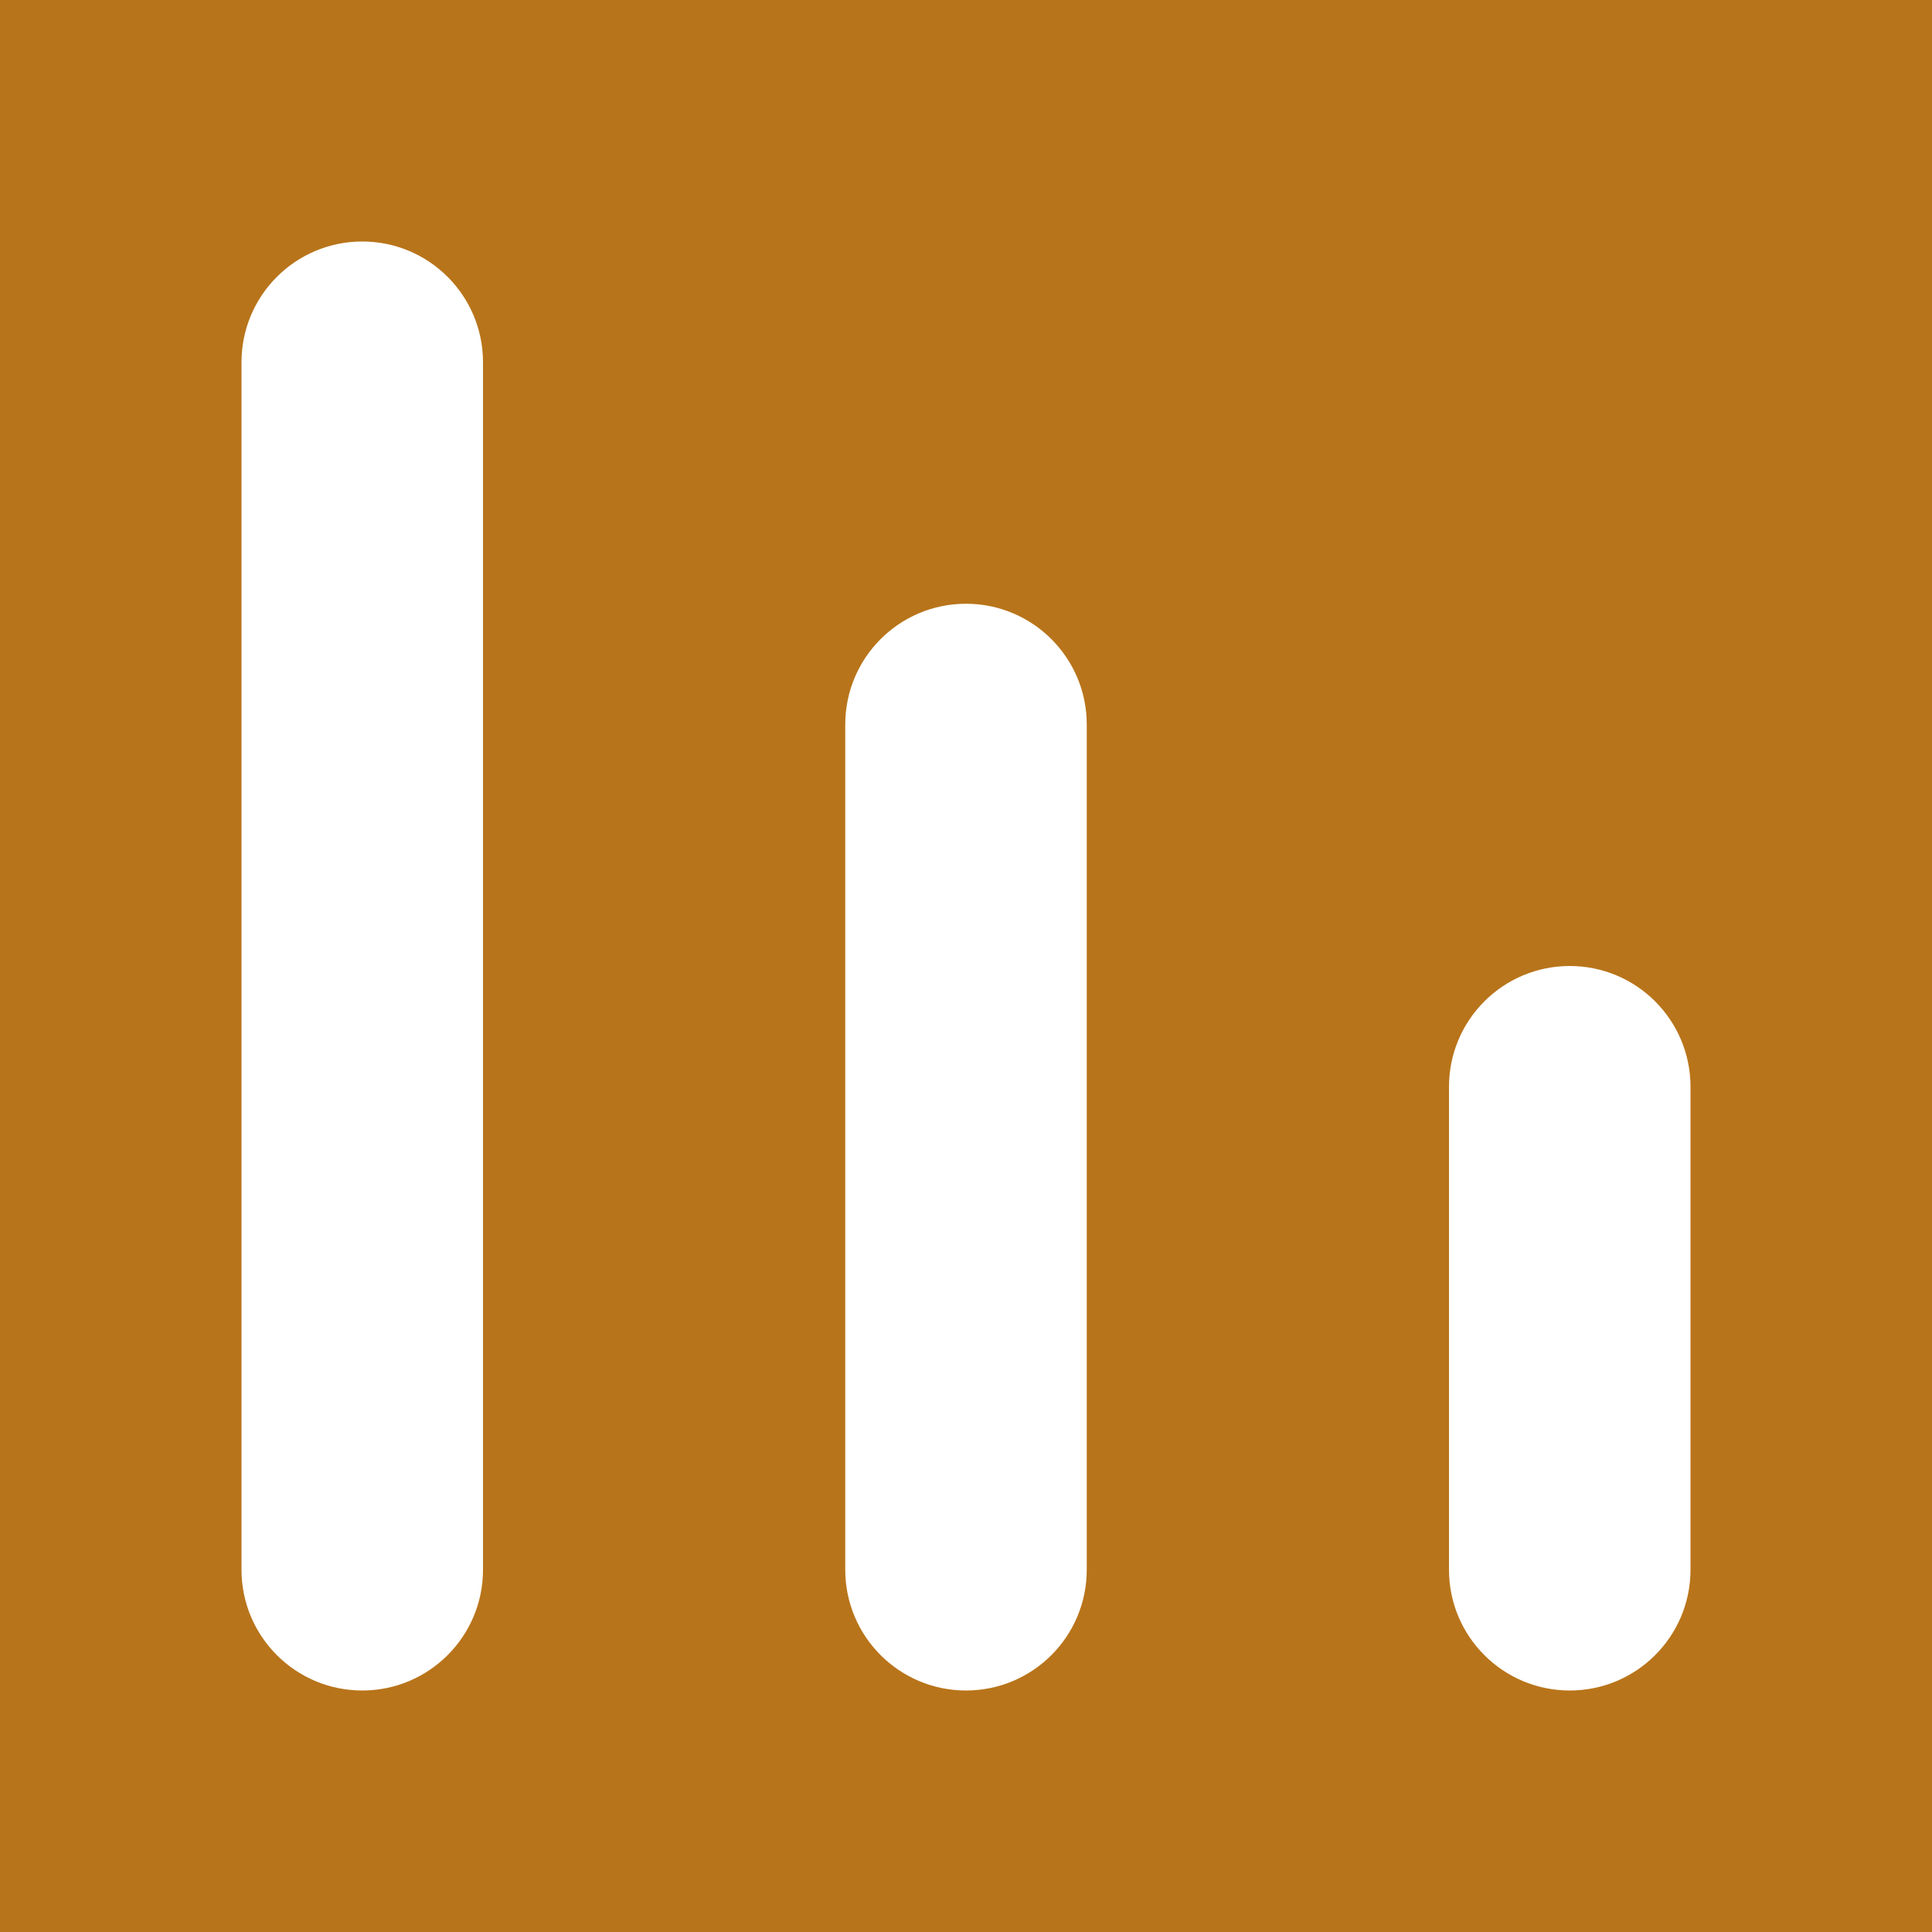
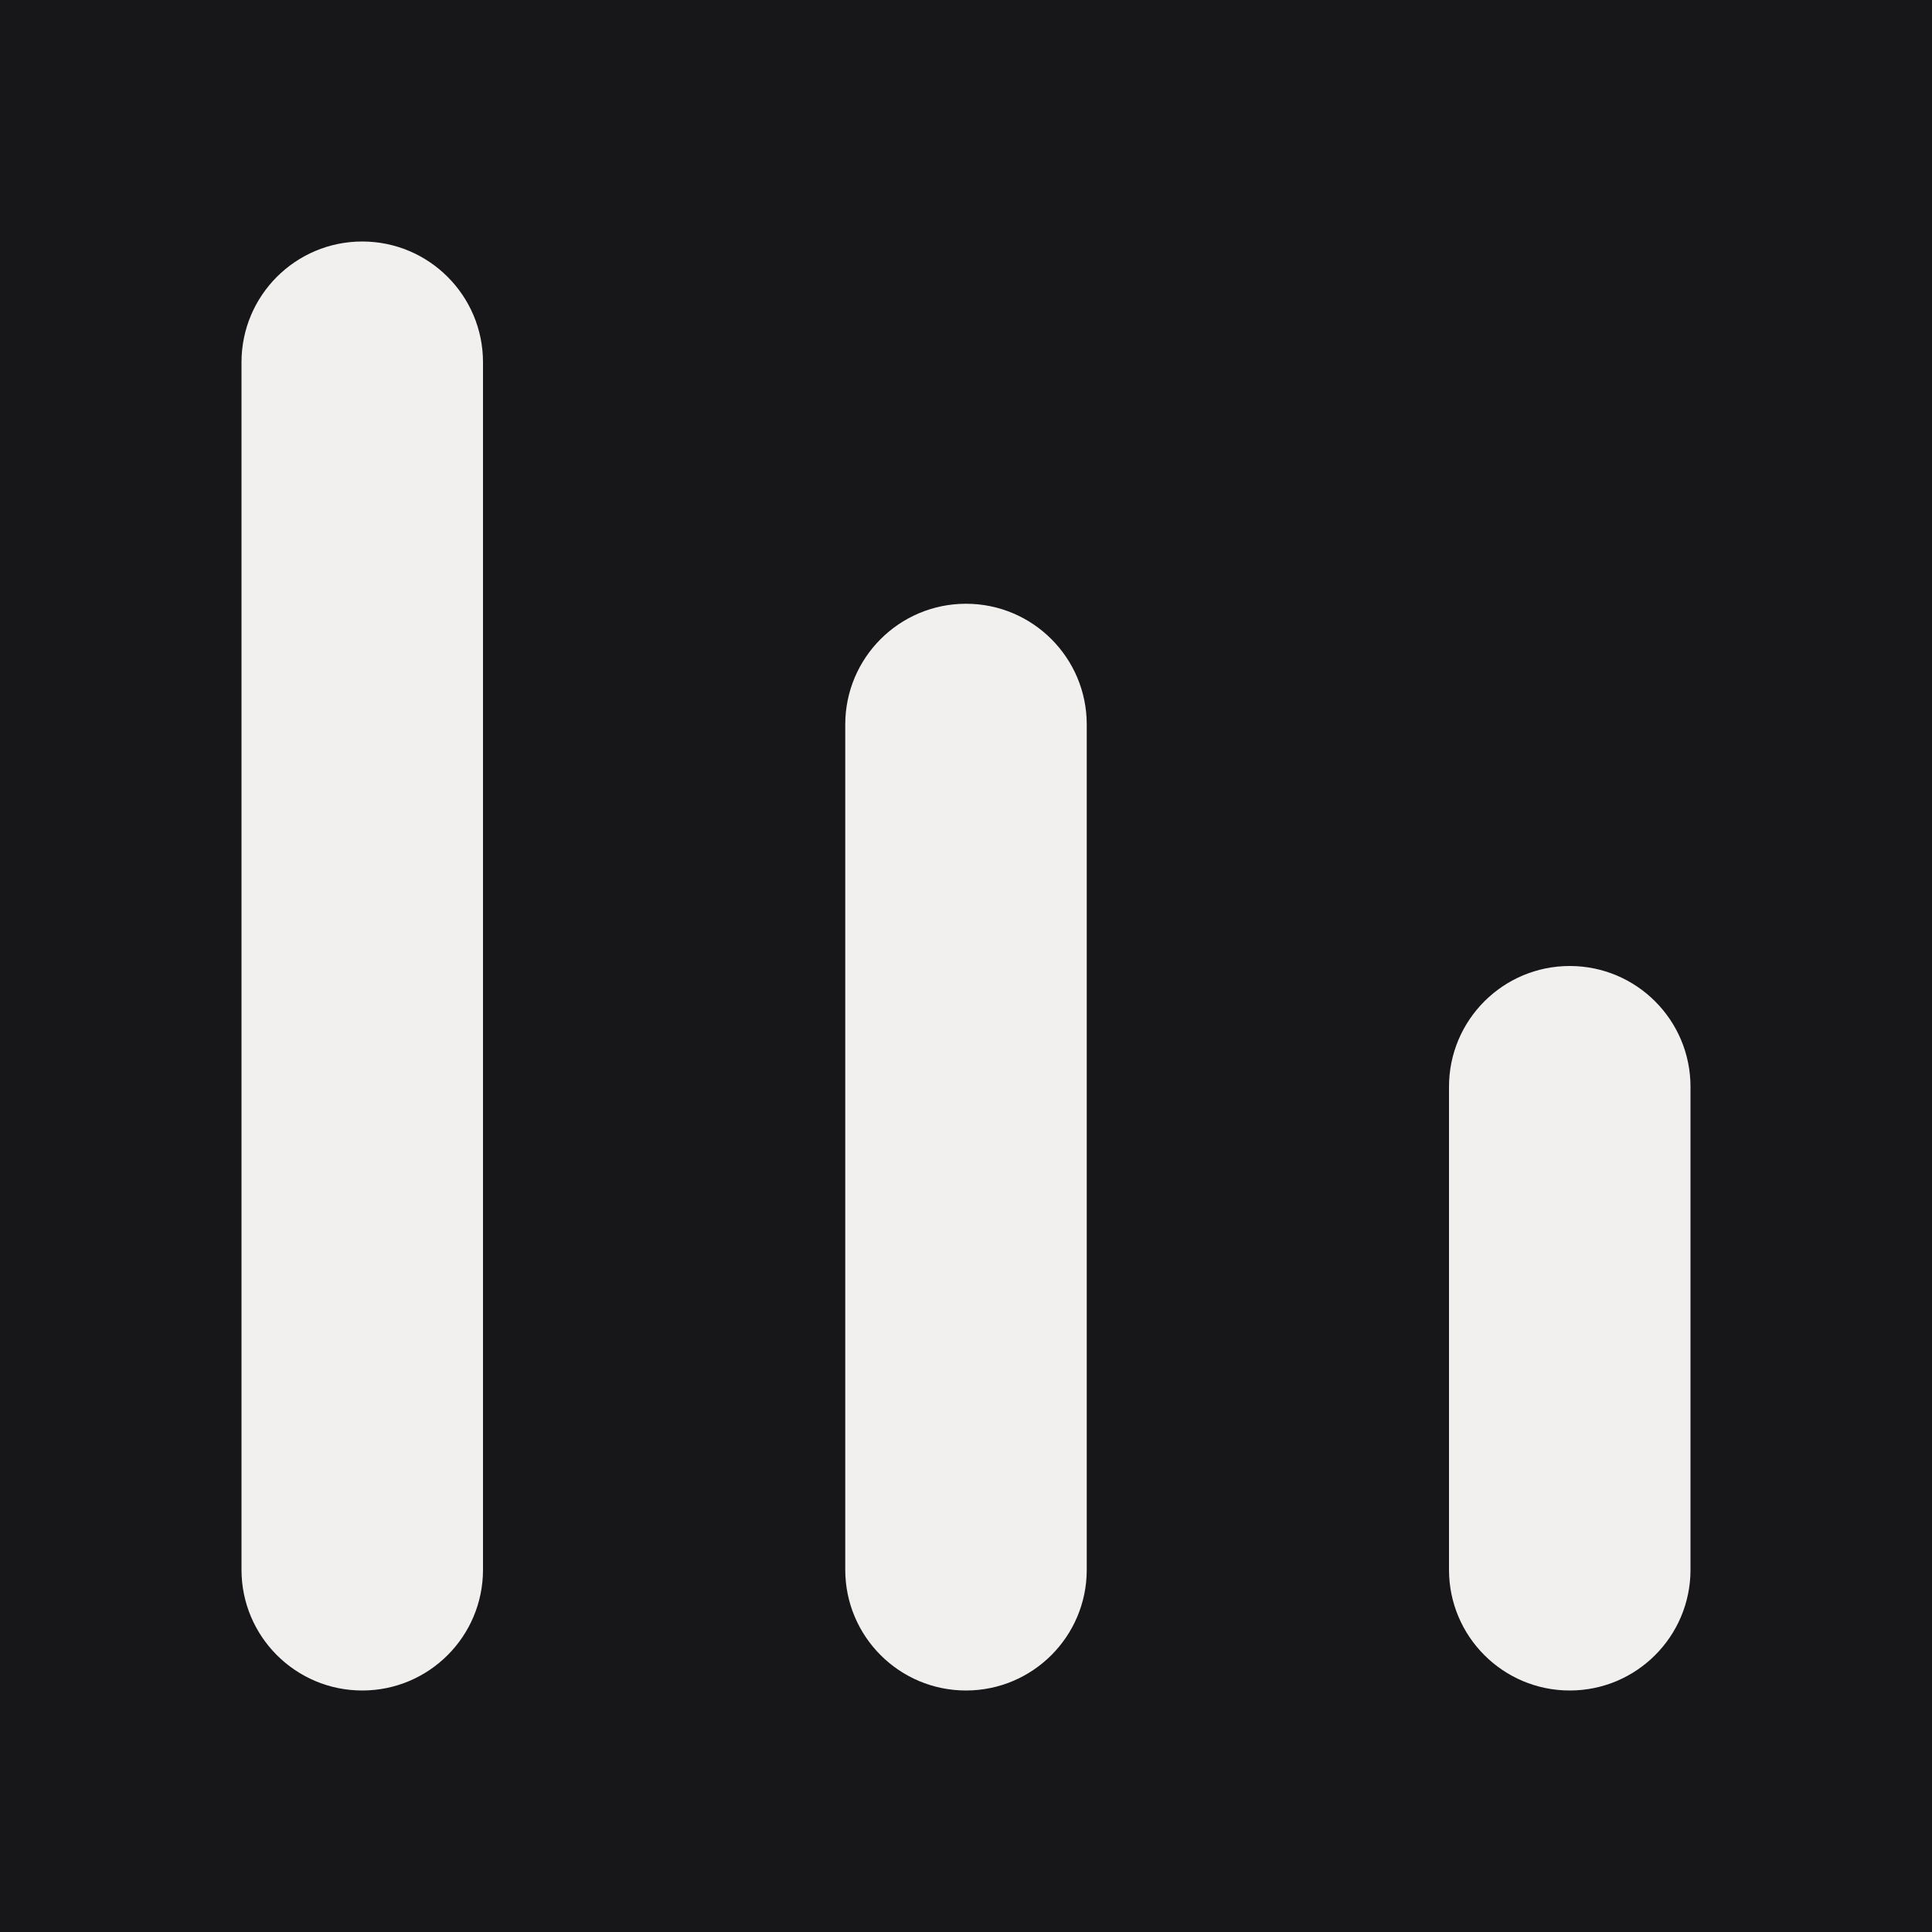
<svg xmlns="http://www.w3.org/2000/svg" viewBox="0 0 64 64" width="64" height="64">
-   <rect width="64" height="64" fill="#B8741A" />
-   <rect x="8" y="8" width="8" height="48" rx="4" fill="#FFFFFF" />
-   <rect x="28" y="20" width="8" height="36" rx="4" fill="#FFFFFF" />
-   <rect x="48" y="32" width="8" height="24" rx="4" fill="#FFFFFF" />
+   <rect width="64" height="64" fill="#17171A" />
+   <rect x="8" y="8" width="8" height="48" rx="4" fill="#F1F0EE" />
+   <rect x="28" y="20" width="8" height="36" rx="4" fill="#F1F0EE" />
+   <rect x="48" y="32" width="8" height="24" rx="4" fill="#F1F0EE" />
</svg>
